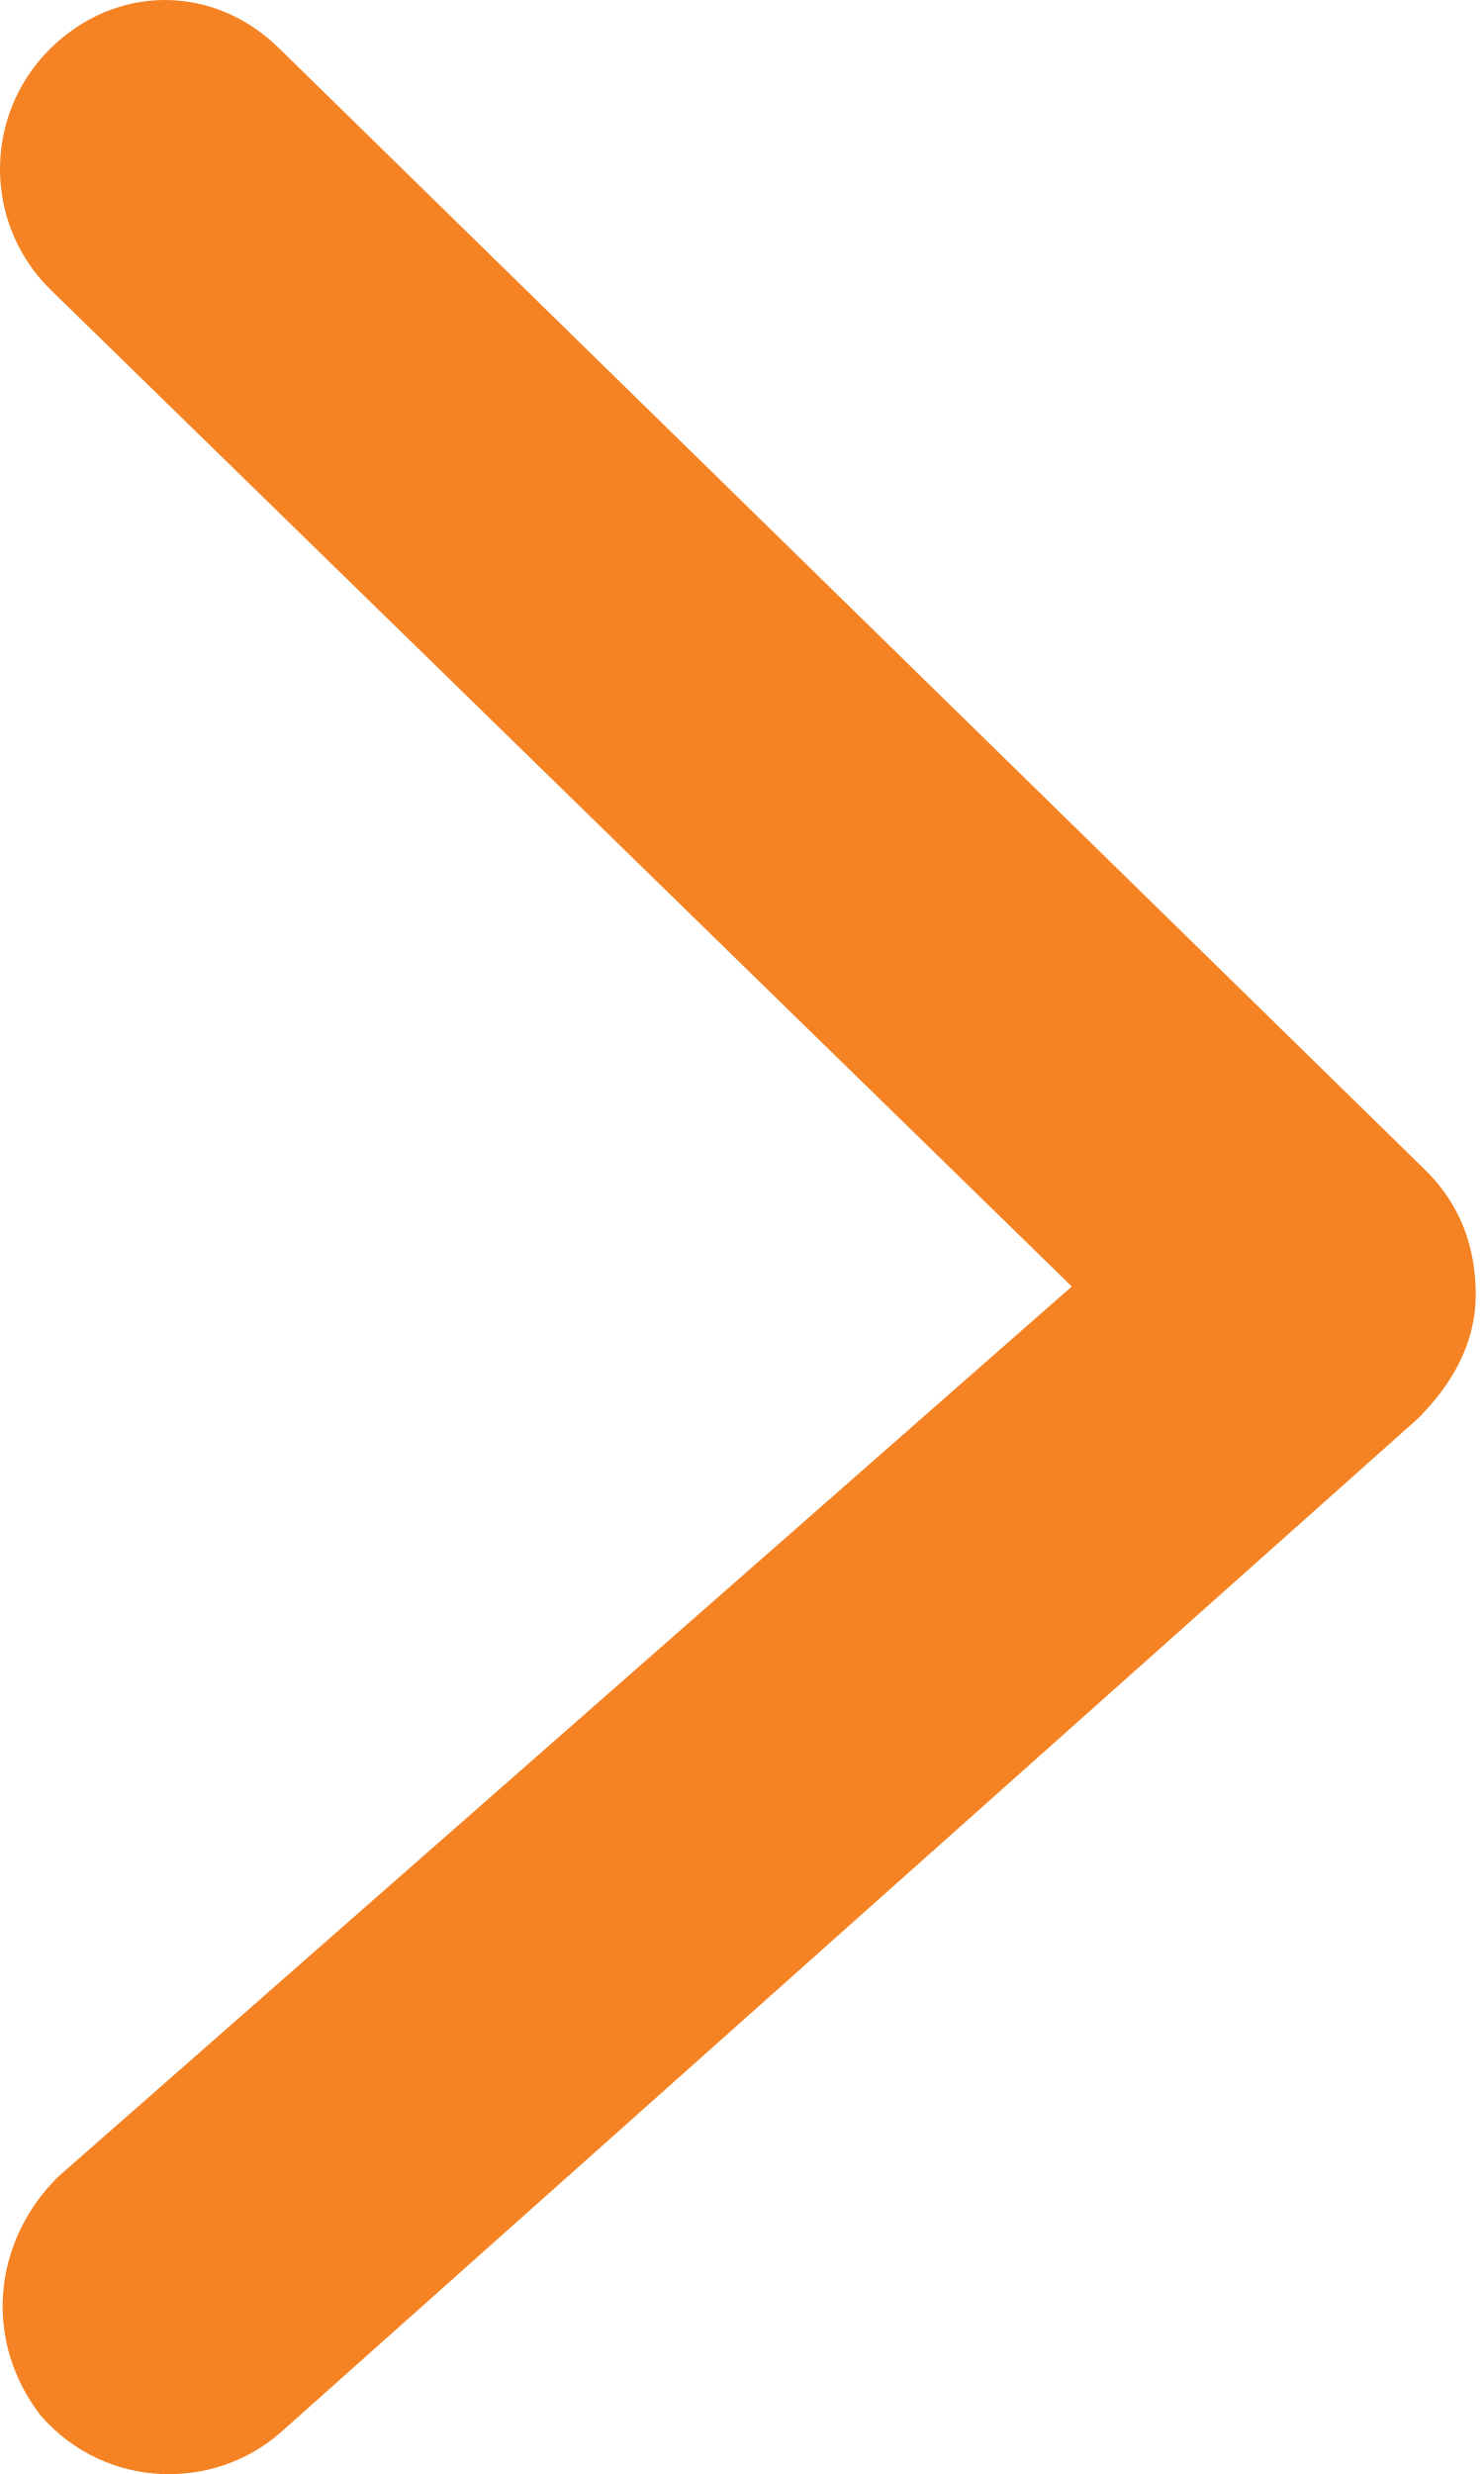
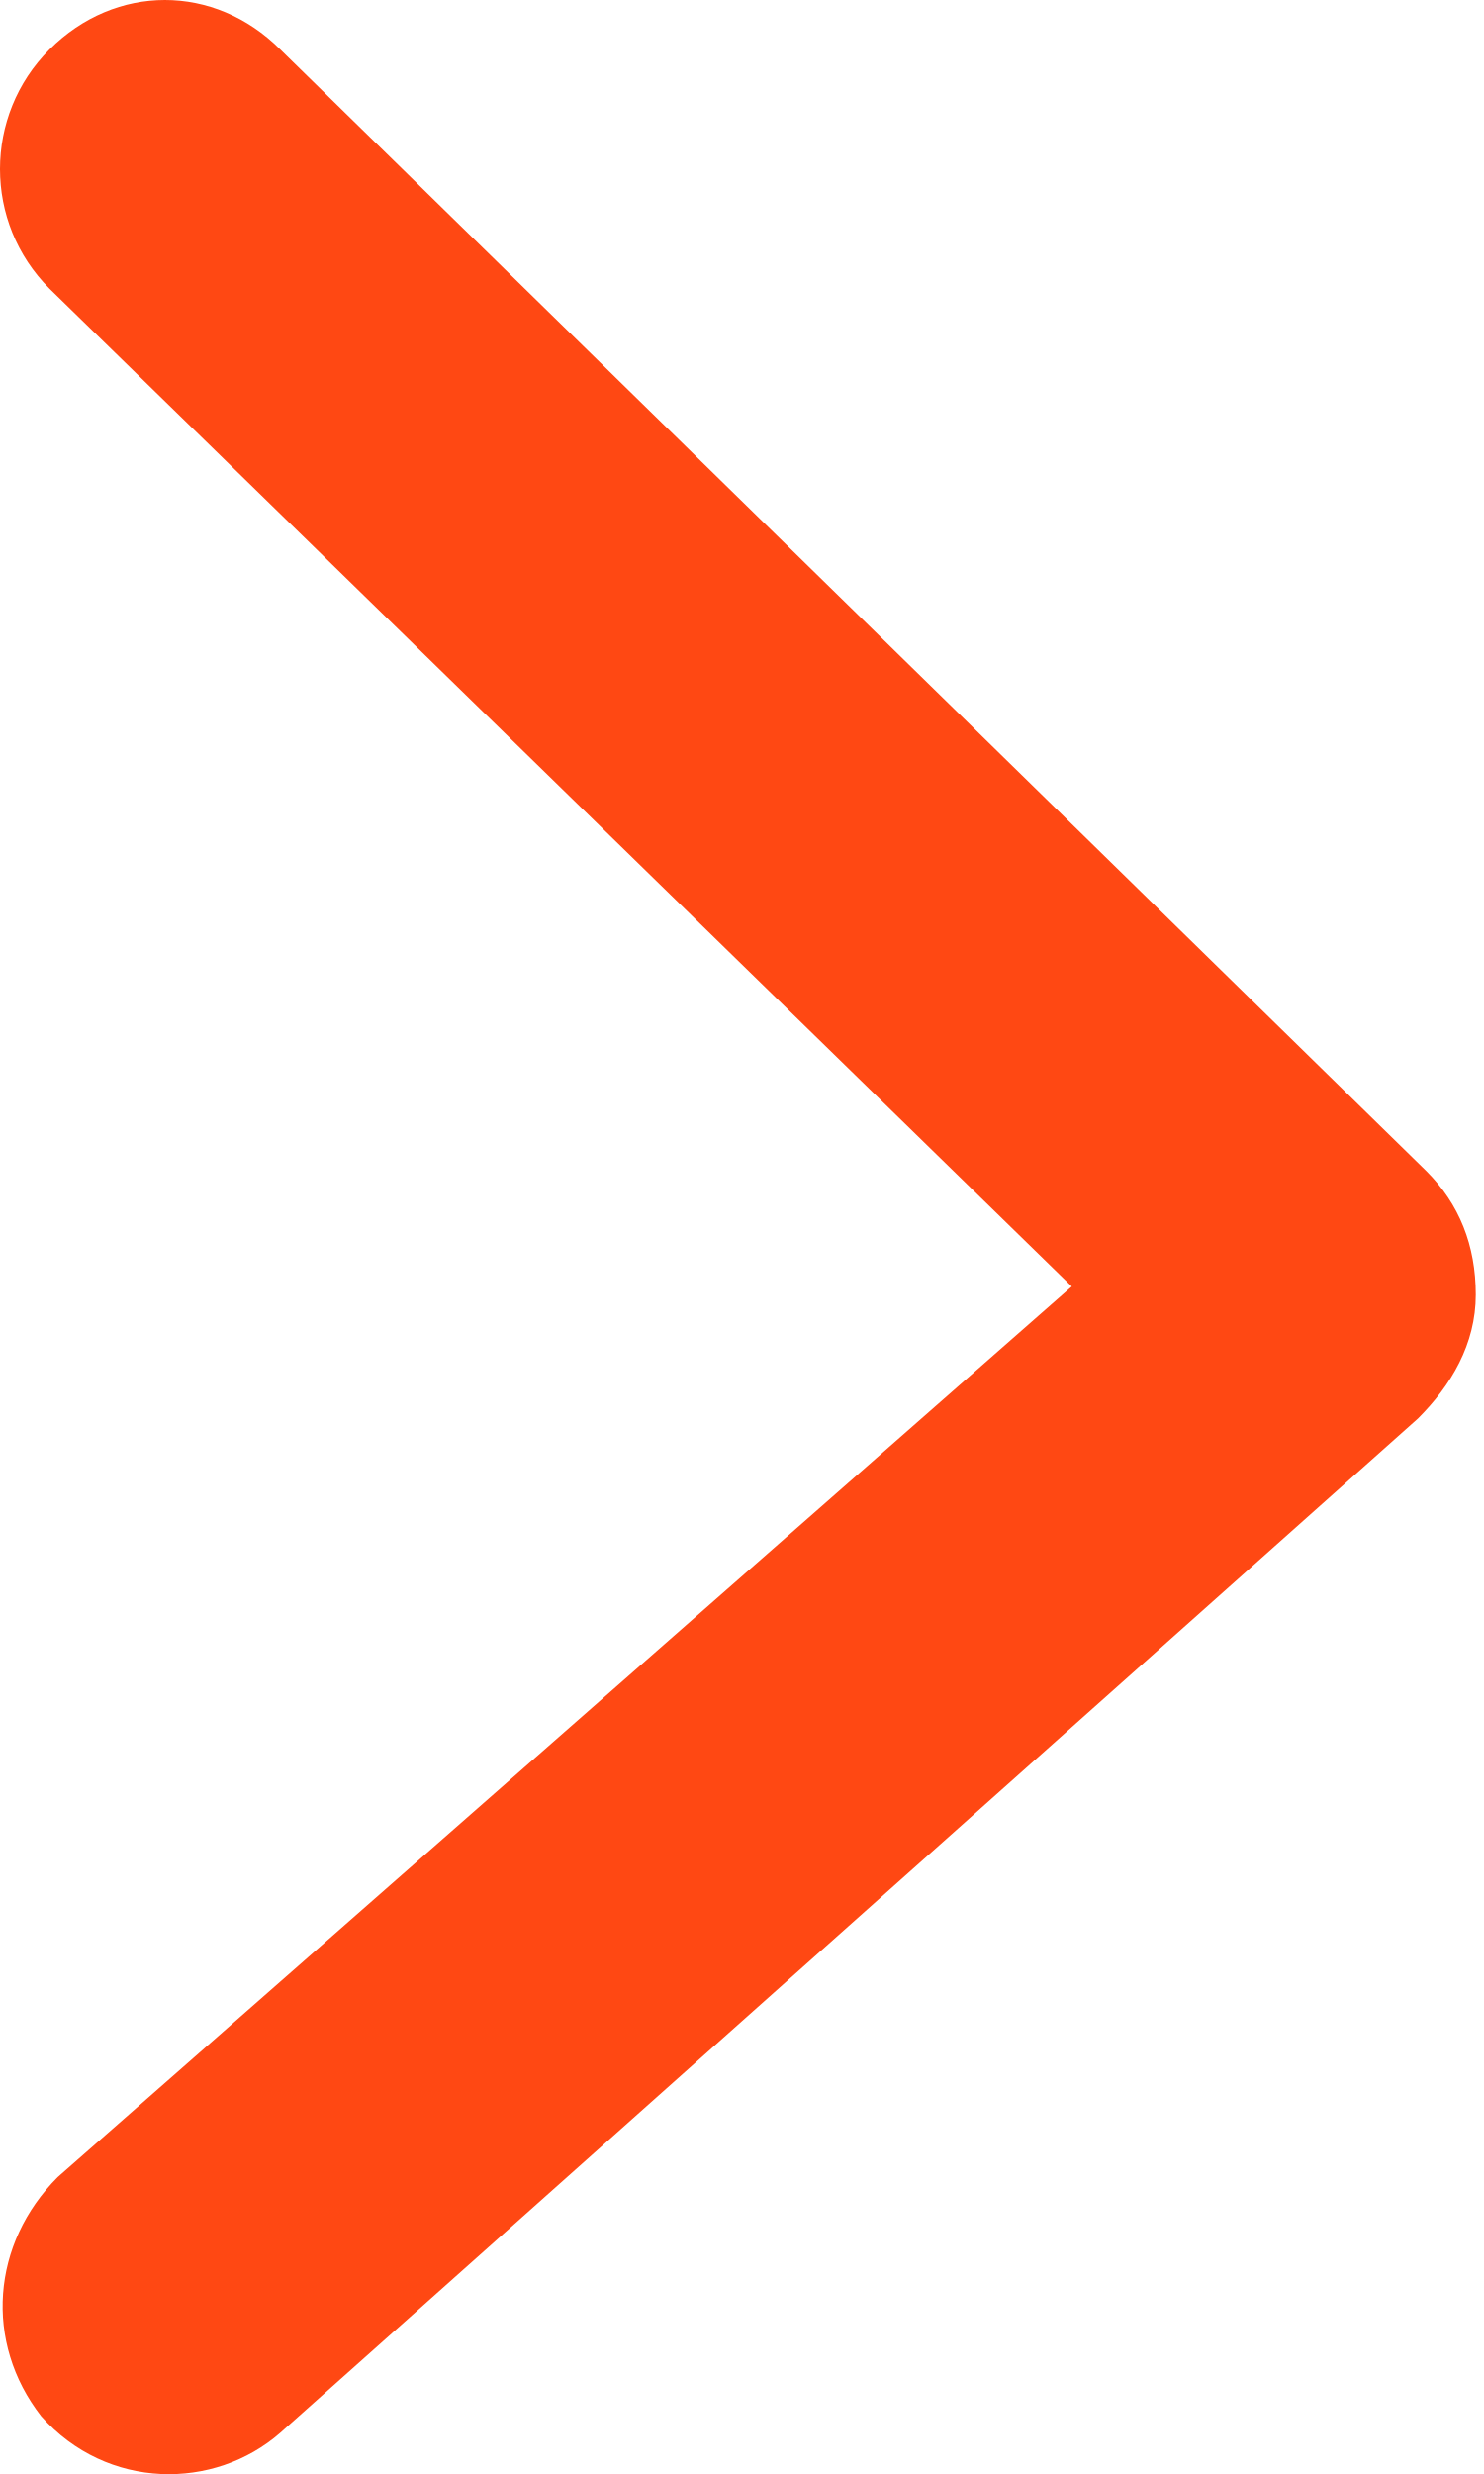
<svg xmlns="http://www.w3.org/2000/svg" id="Layer_1" viewBox="0 0 18 30">
-   <style>.st0{fill:#f58323}</style>
+   <style>.st0{fill:#FF4813}</style>
  <path class="st0" d="M2 0c.5 0 1 .2 1.4.6l13.9 13.6c.4.4.6.9.6 1.5s-.3 1.1-.7 1.5L3.4 29.5c-.8.7-2.1.7-2.9-.2-.7-.9-.6-2.1.2-2.9L13 15.6.6 3.5C-.2 2.7-.2 1.4.6.6 1 .2 1.5 0 2 0z" />
</svg>
